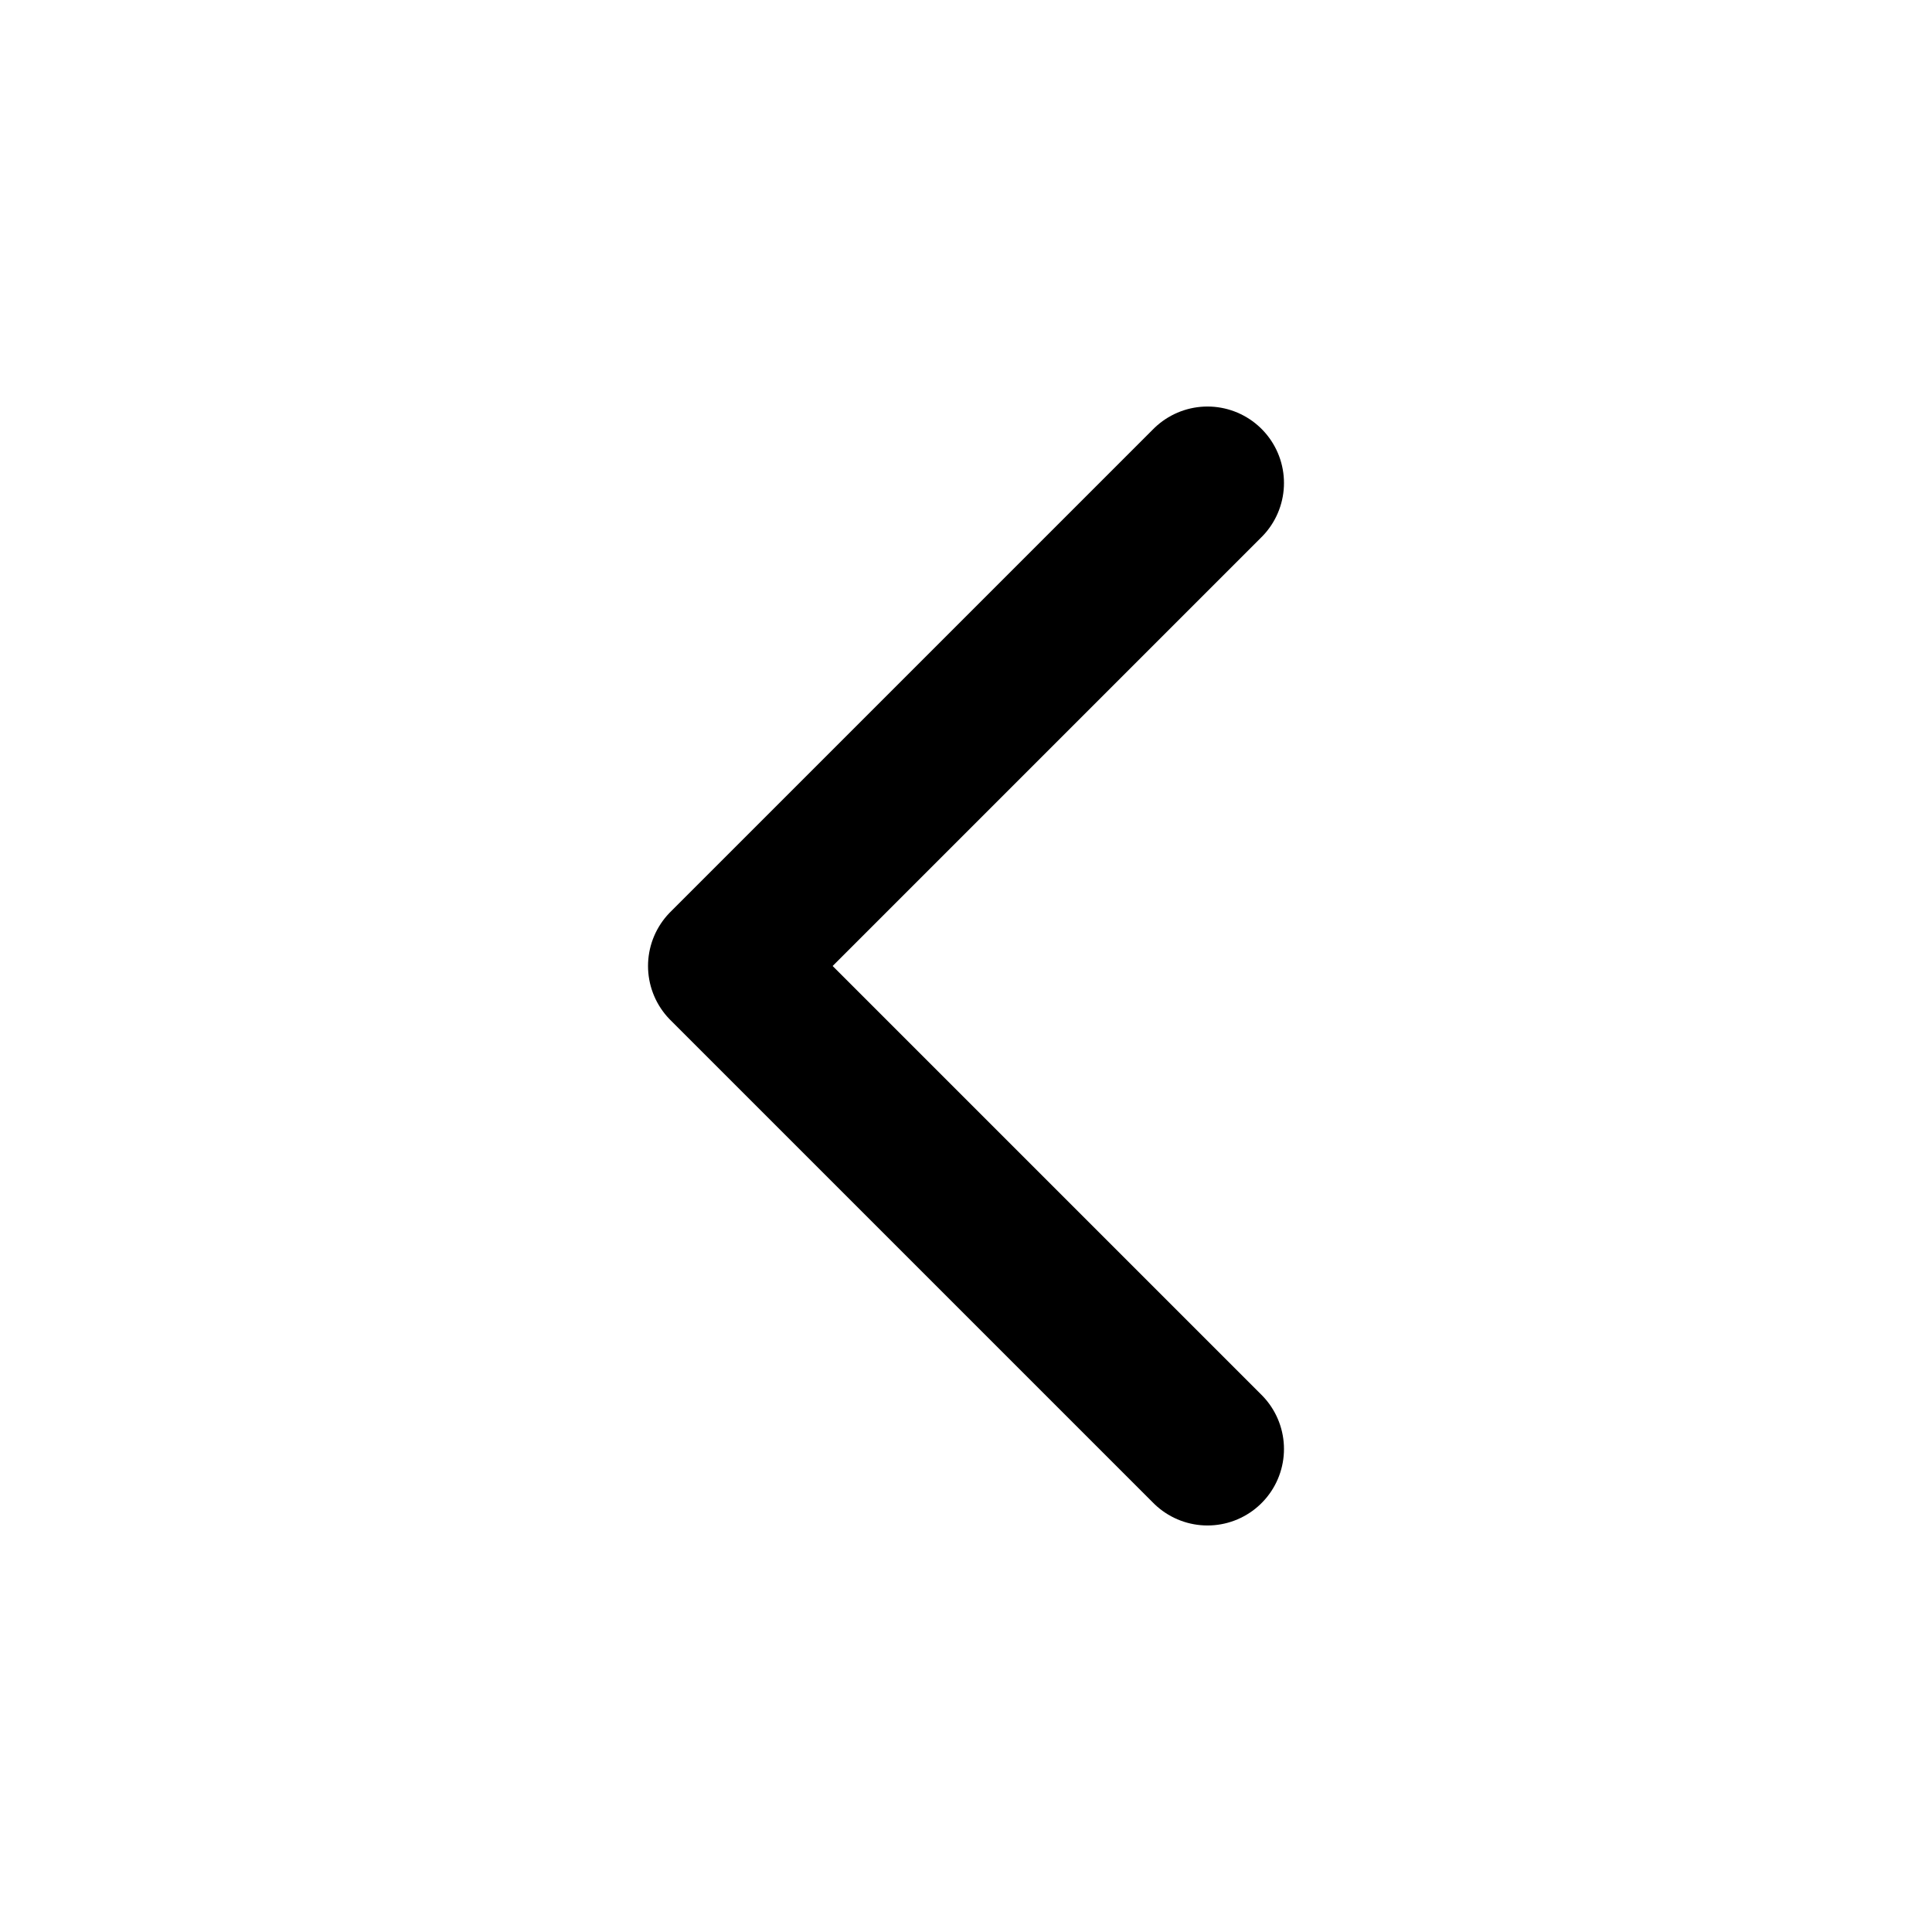
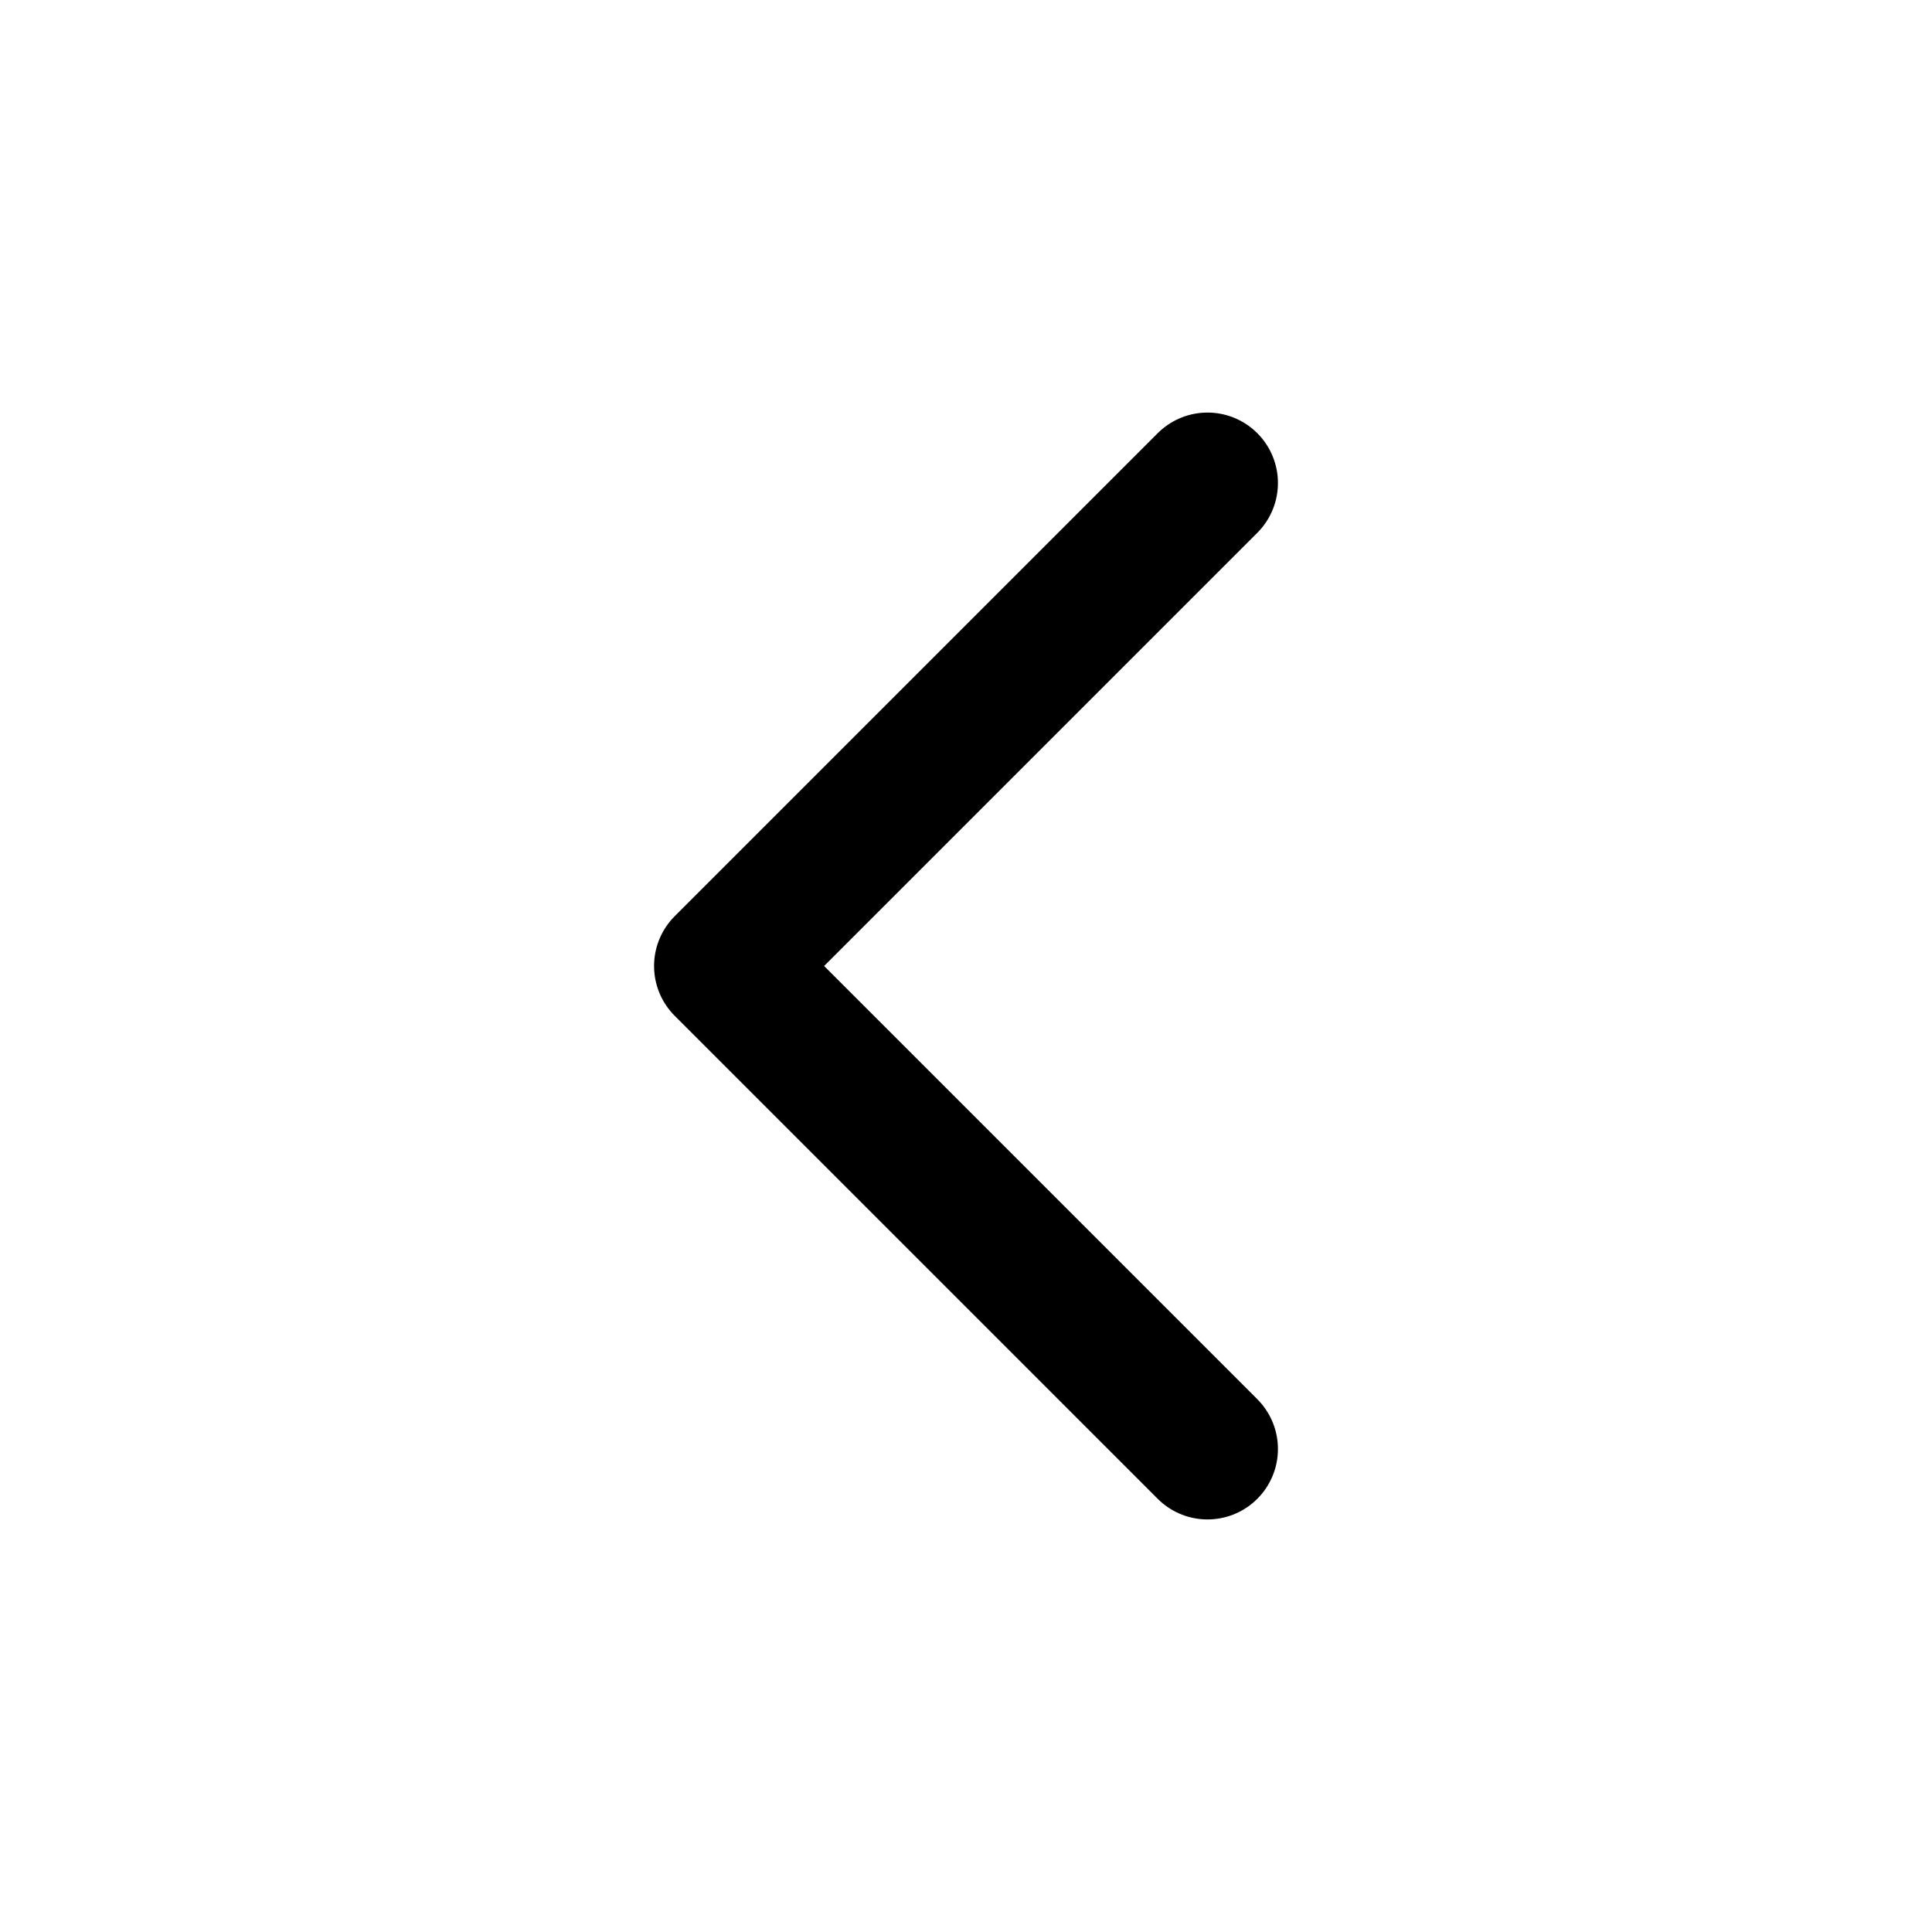
- <svg xmlns="http://www.w3.org/2000/svg" width="24" height="24" viewBox="0 0 24 24" fill="none" stroke="#000000" stroke-width="1.9" stroke-linecap="round" stroke-linejoin="round">
-   <path d="M15 18l-6-6 6-6" />
+ <svg xmlns="http://www.w3.org/2000/svg" width="24" height="24" viewBox="0 0 24 24" fill="none" stroke="#000000" stroke-width="1.75" stroke-linecap="round" stroke-linejoin="round">
+   <path d="m15 18-6-6 6-6" />
</svg>
